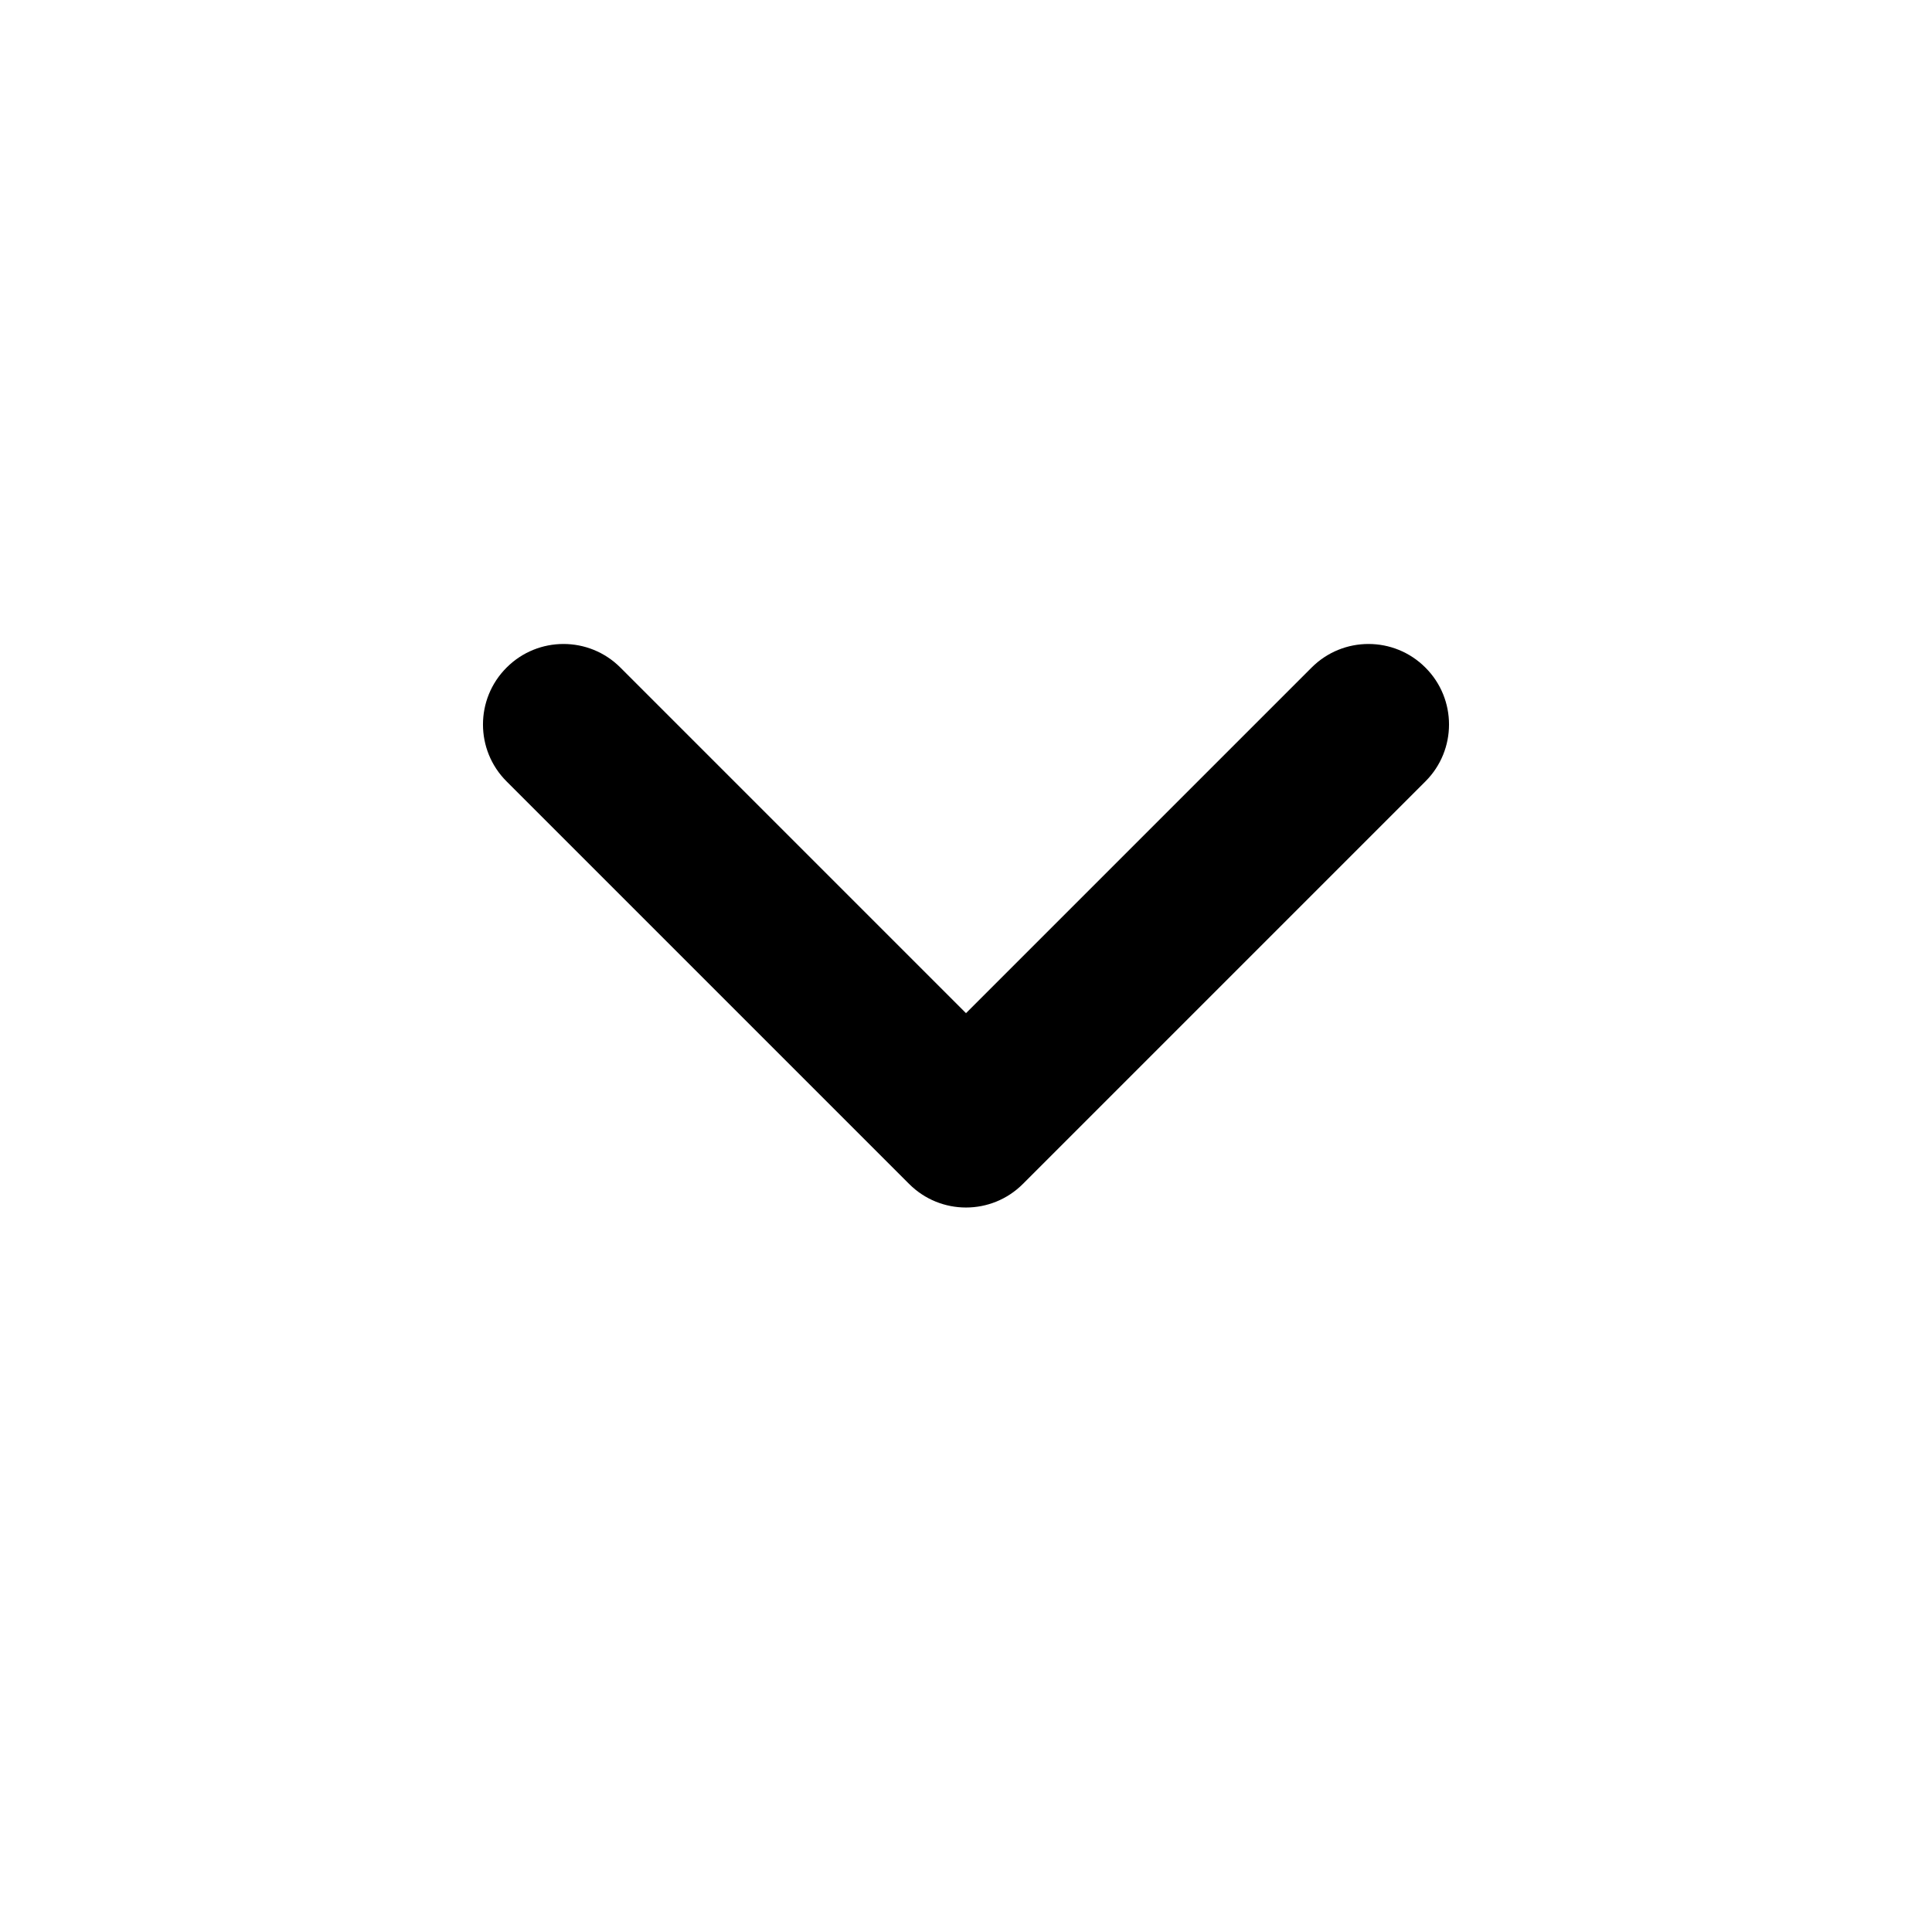
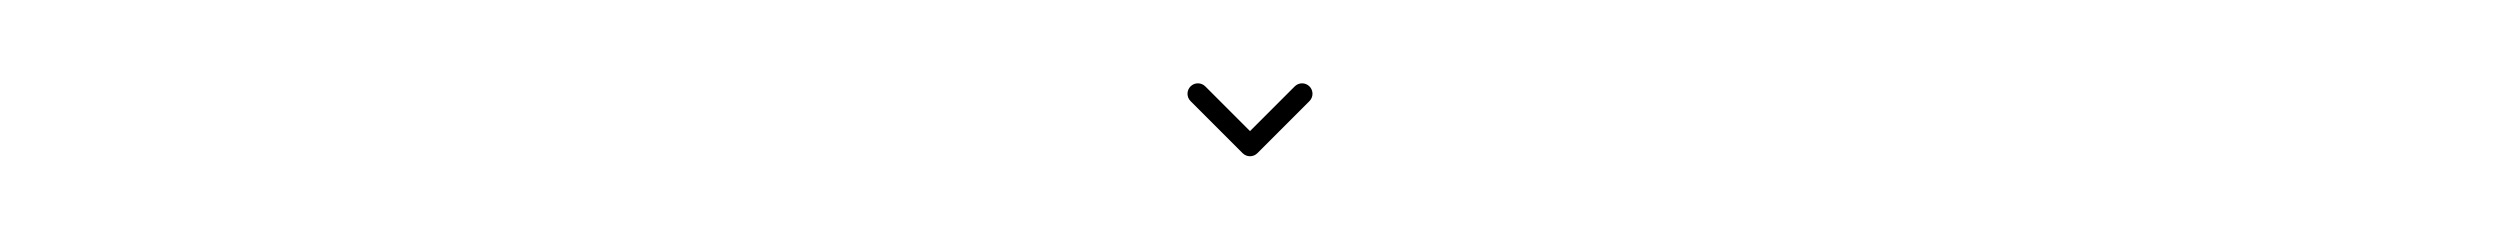
- <svg xmlns="http://www.w3.org/2000/svg" width="800px" height="800px" viewBox="0 0 24 24" fill="#777">
+ <svg xmlns="http://www.w3.org/2000/svg" width="8000px" height="800px" viewBox="0 0 24 24" fill="#777">
  <path fill-rule="evenodd" clip-rule="evenodd" d="M12.707 14.707C12.317 15.098 11.683 15.098 11.293 14.707L6.293 9.707C5.902 9.317 5.902 8.683 6.293 8.293C6.683 7.902 7.317 7.902 7.707 8.293L12 12.586L16.293 8.293C16.683 7.902 17.317 7.902 17.707 8.293C18.098 8.683 18.098 9.317 17.707 9.707L12.707 14.707Z" fill="#000000" />
</svg>
